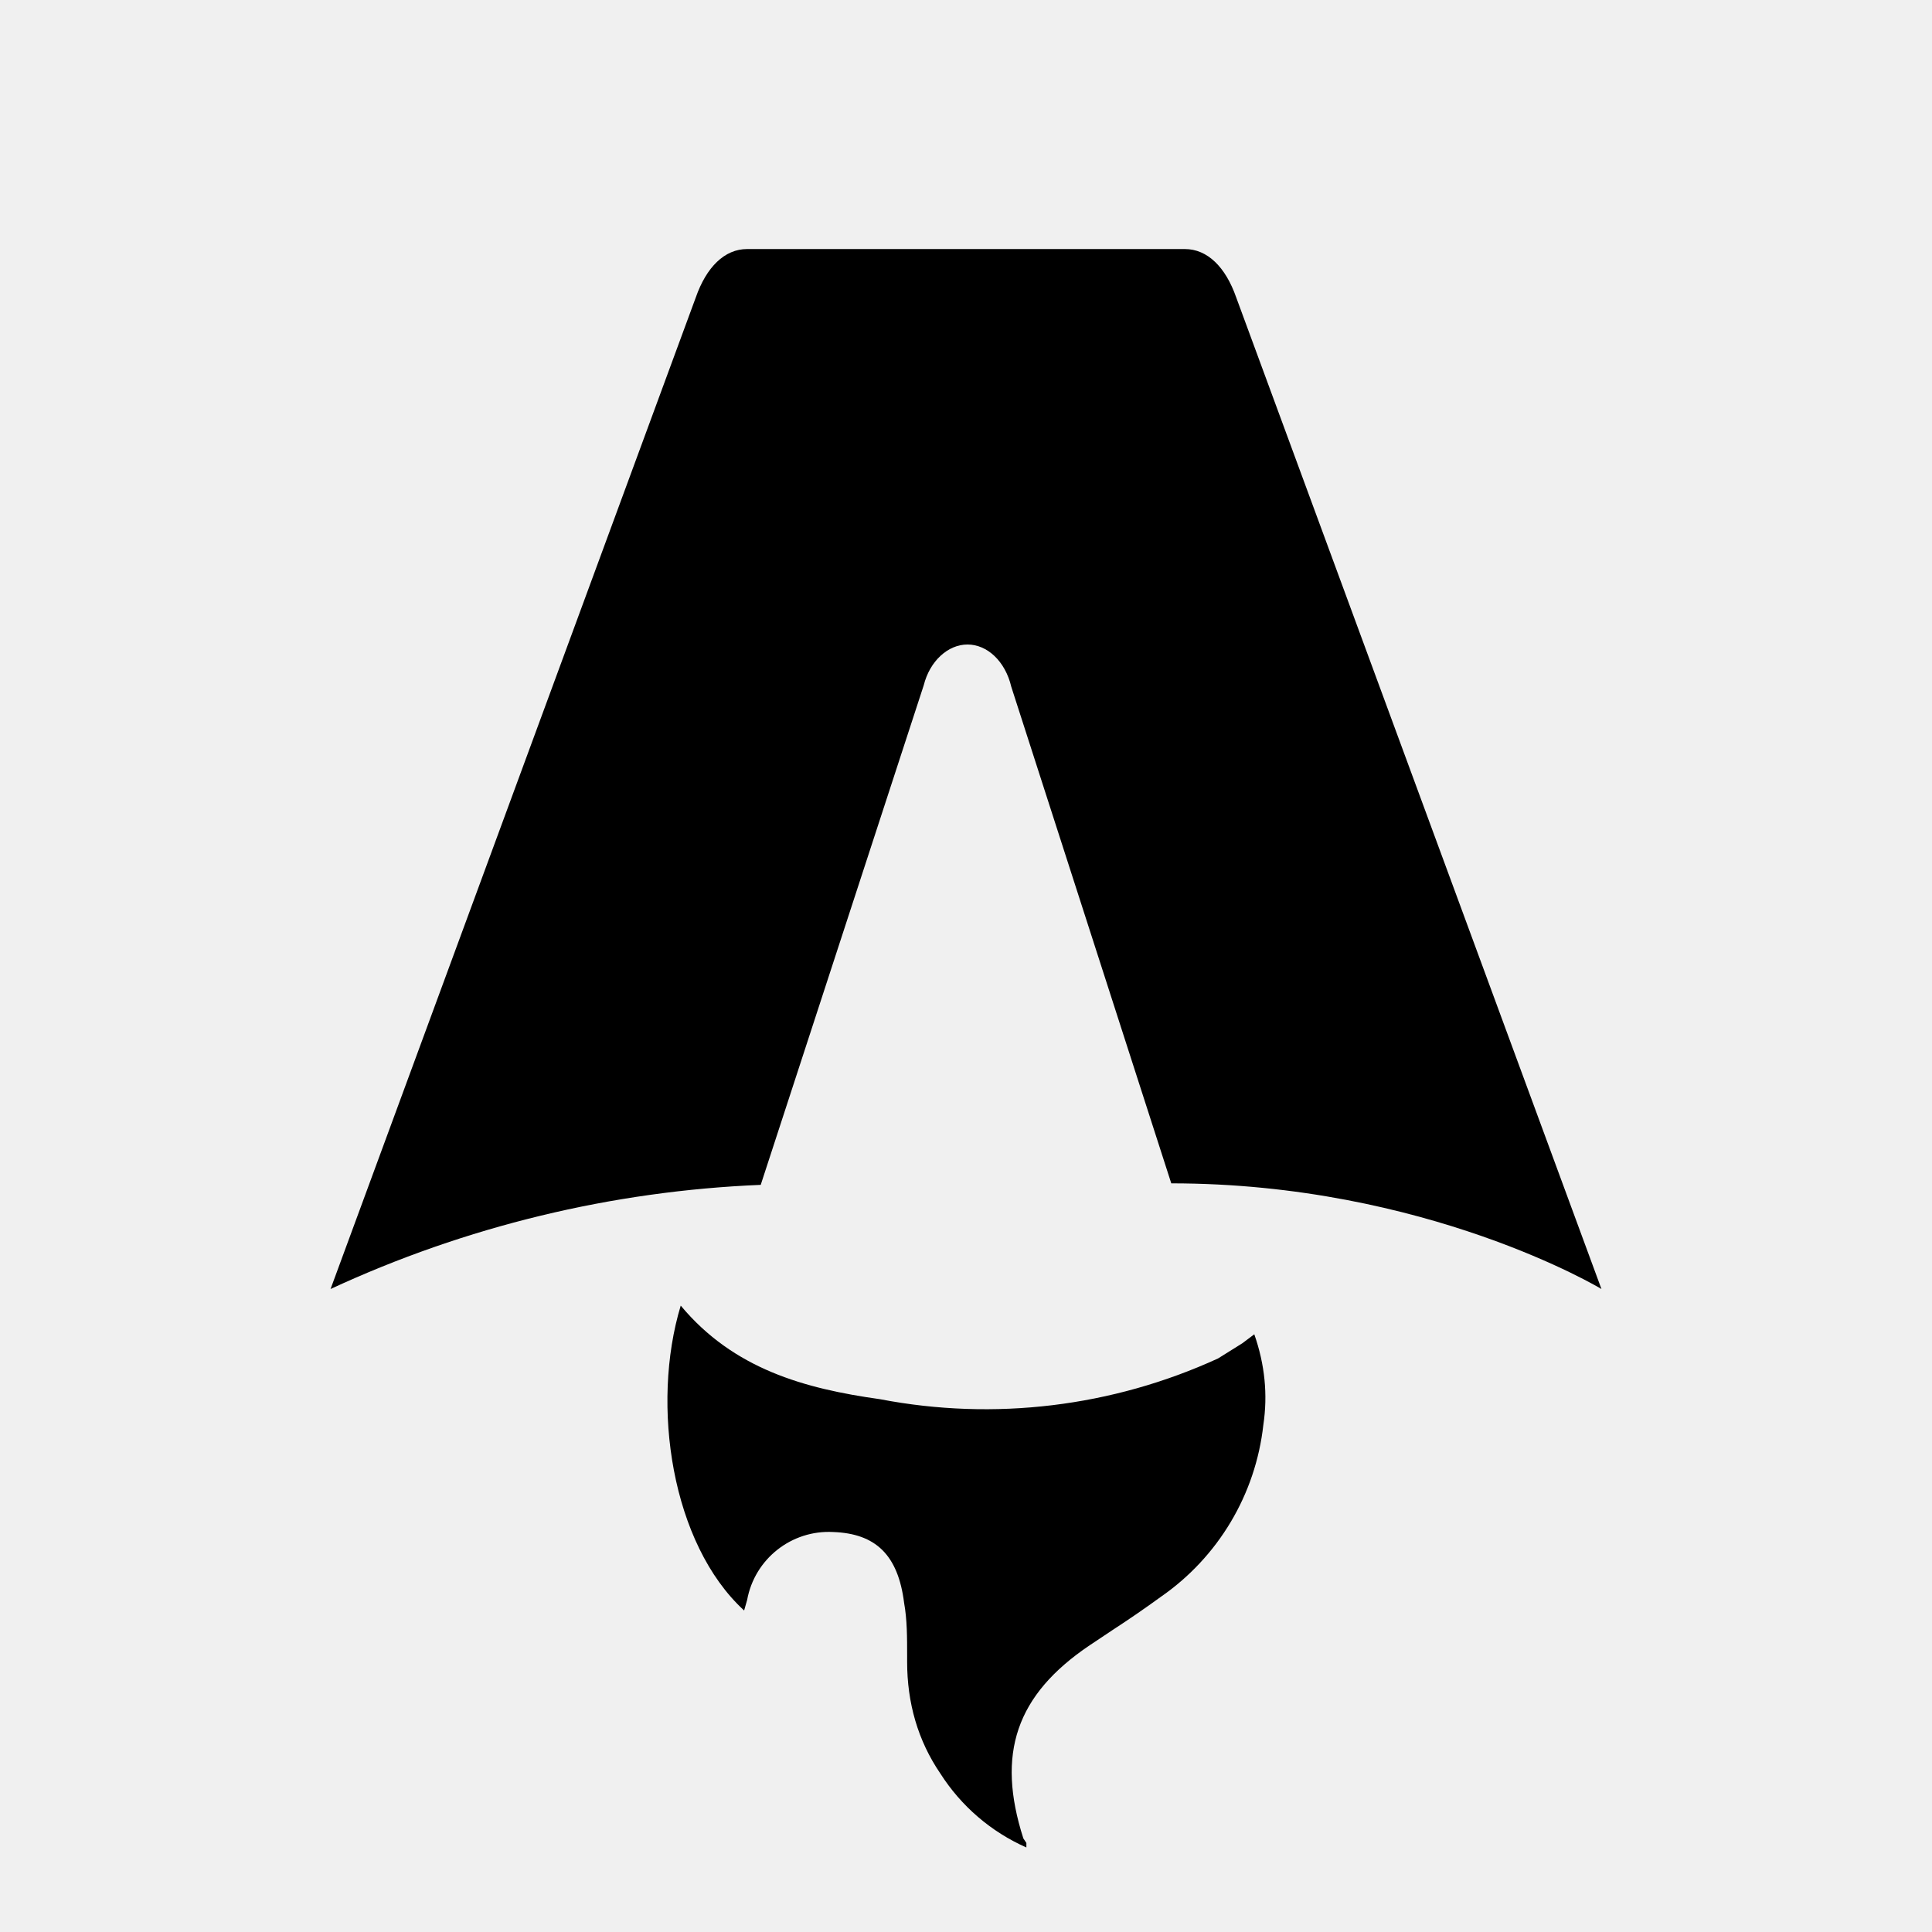
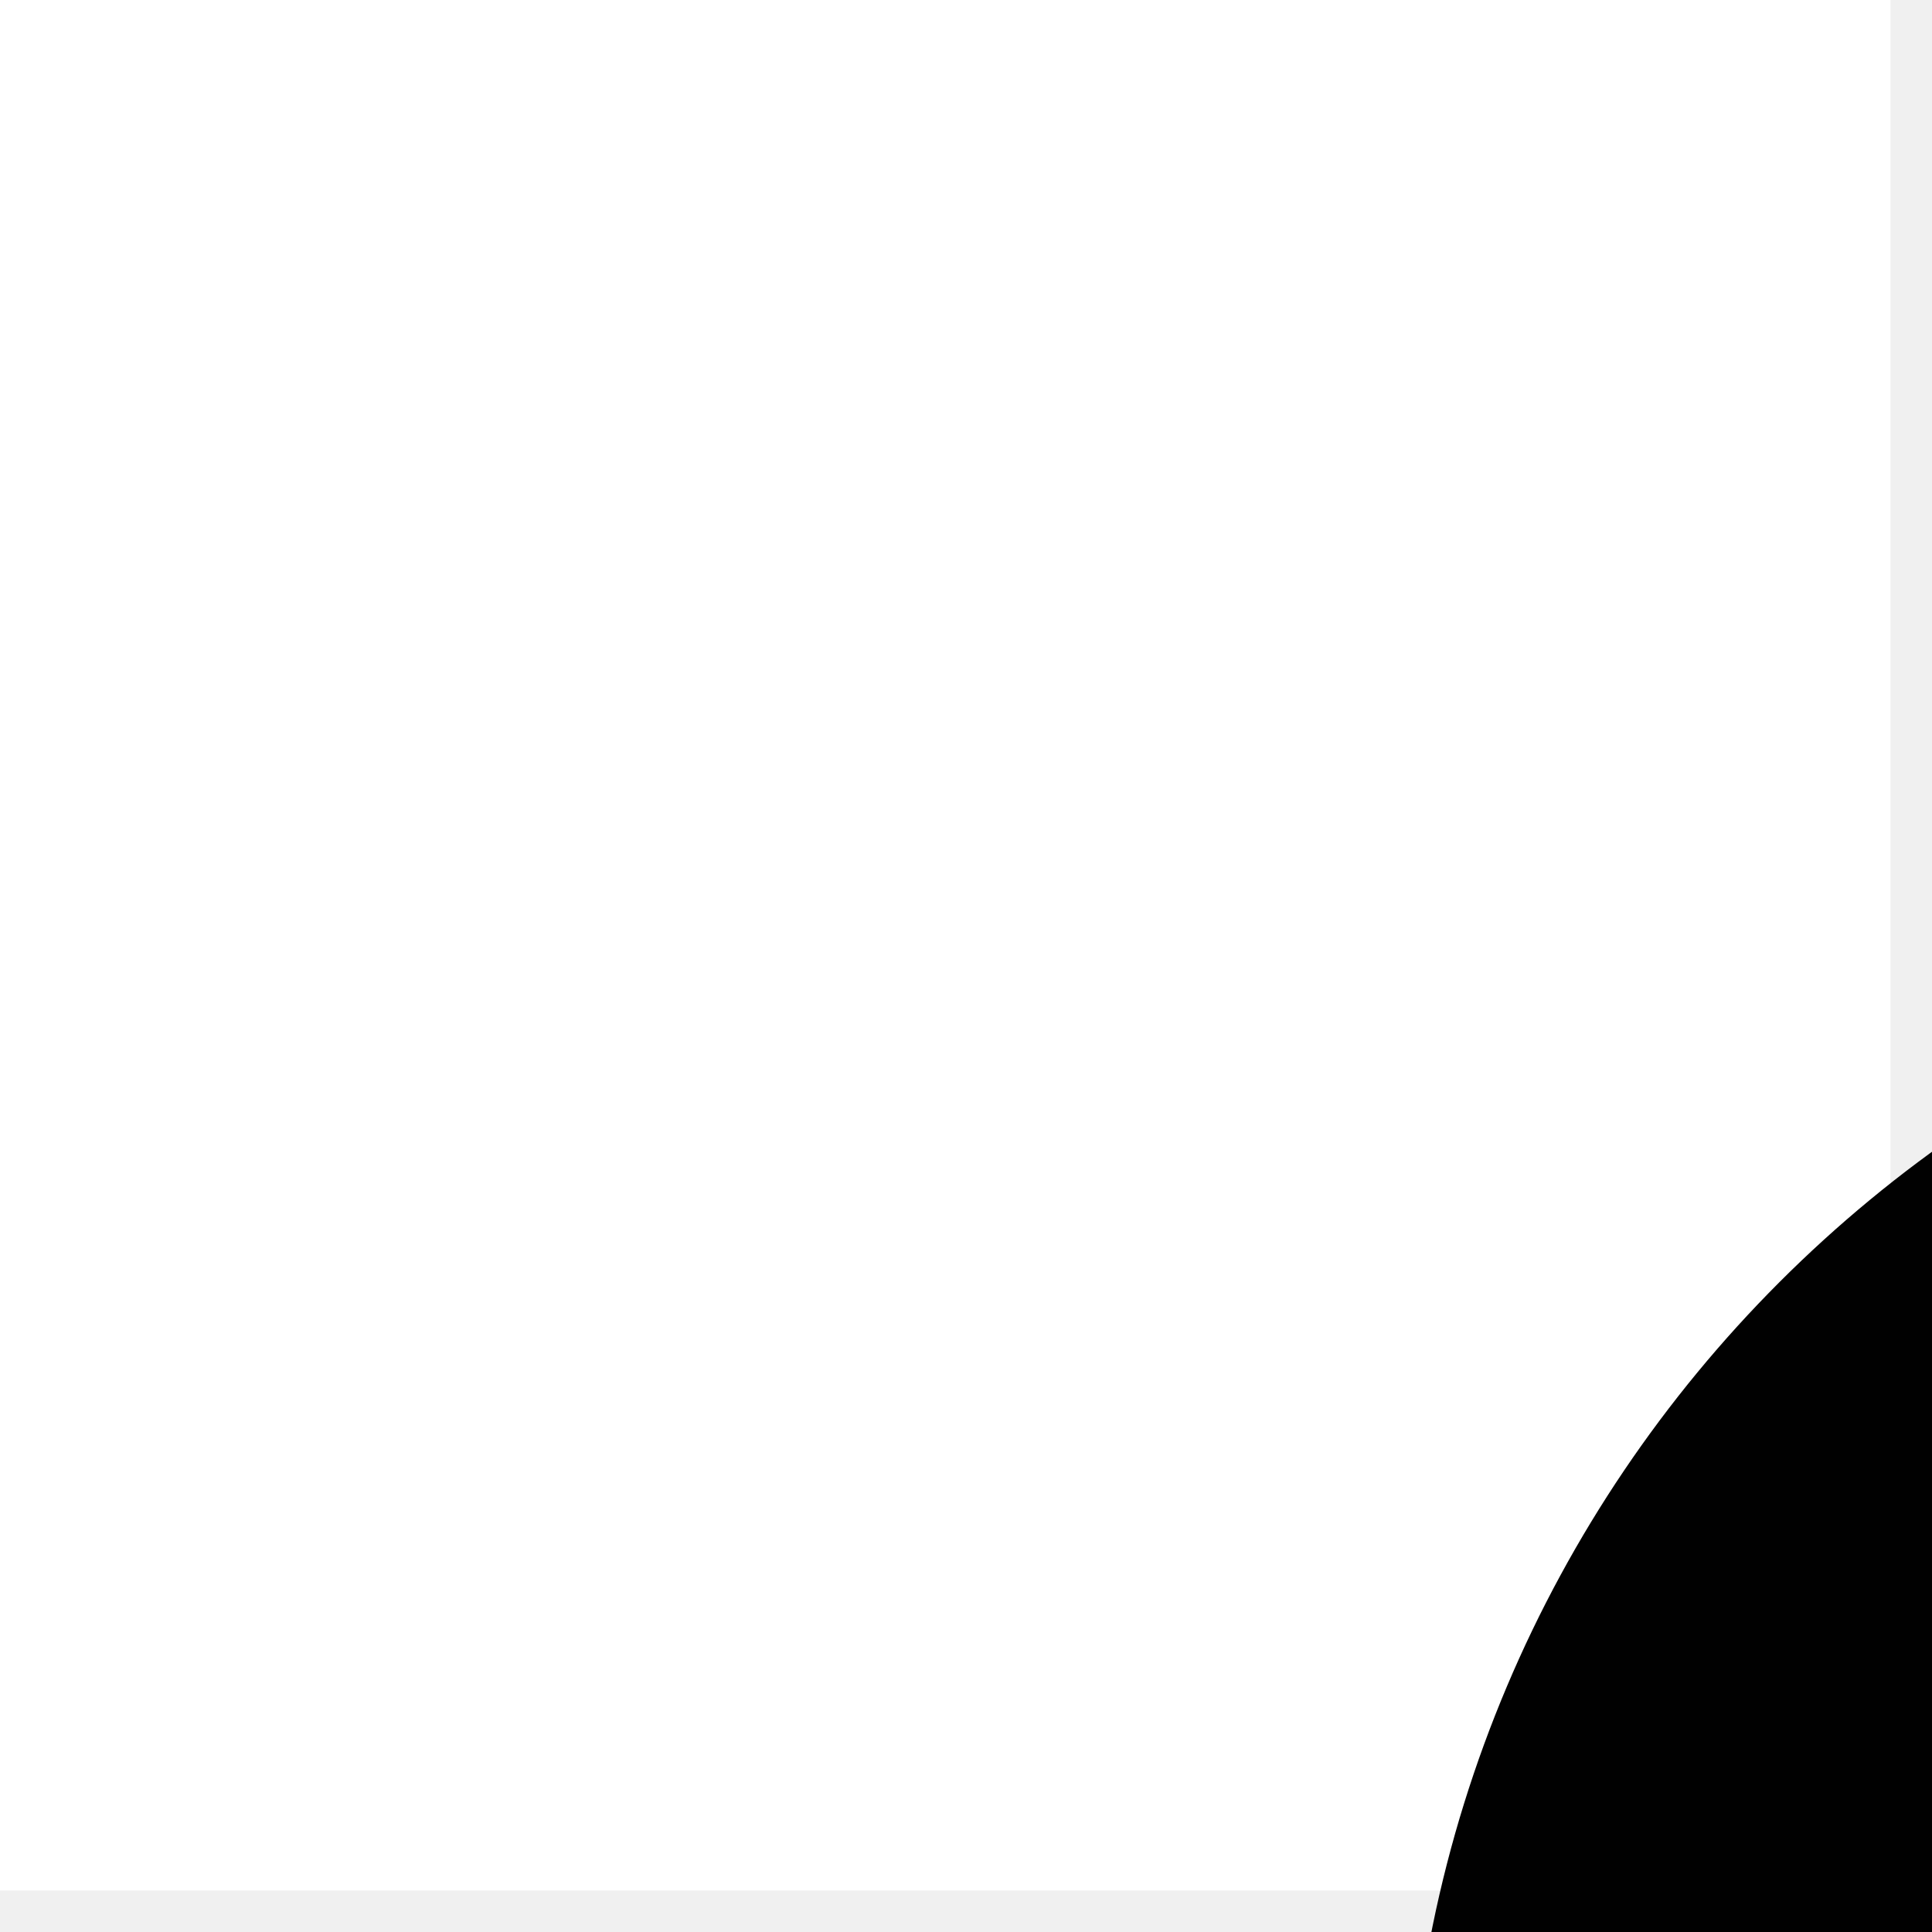
- <svg xmlns="http://www.w3.org/2000/svg" fill="none" viewBox="0 0 128 128">
-   <path d="M50.4 78.5a75.1 75.1 0 0 0-28.5 6.9l24.2-65.7c.7-2 1.9-3.2 3.4-3.2h29c1.5 0 2.7 1.2 3.4 3.2l24.2 65.7s-11.6-7-28.5-7L67 45.5c-.4-1.7-1.6-2.8-2.9-2.8-1.3 0-2.5 1.1-2.9 2.7L50.4 78.5Zm-1.1 28.2Zm-4.2-20.2c-2 6.6-.6 15.8 4.2 20.2a17.5 17.5 0 0 1 .2-.7 5.5 5.5 0 0 1 5.7-4.5c2.8.1 4.3 1.5 4.7 4.7.2 1.1.2 2.3.2 3.5v.4c0 2.7.7 5.2 2.2 7.4a13 13 0 0 0 5.7 4.9v-.3l-.2-.3c-1.8-5.6-.5-9.5 4.4-12.8l1.5-1a73 73 0 0 0 3.2-2.2 16 16 0 0 0 6.8-11.4c.3-2 .1-4-.6-6l-.8.6-1.6 1a37 37 0 0 1-22.4 2.7c-5-.7-9.7-2-13.2-6.2Z" />
-   <style>
-         path { fill: #000; }
-         @media (prefers-color-scheme: dark) {
-             path { fill: #FFF; }
-         }
+ <svg xmlns="http://www.w3.org/2000/svg" class="favicon" version="1.1" fill="none" viewBox="0 0 128 128">
+   <defs>
+     <style>
+       .cls-1 {
+         fill: #010101;
+       }
+ 
+       .cls-1, .cls-2 {
+         stroke-width: 0px;
+       }
+ 
+       .cls-2 {
+         fill: #fff;
+       }
    </style>
+   </defs>
+   <rect class="cls-2" x="-2.75" y="-2.75" width="128" height="128" />
+   <g>
+     <path class="cls-1" d="M261.79,144.55c0,46.55-37.74,84.29-84.29,84.29s-84.29-37.74-84.29-84.29,37.73-84.3,84.28-84.3,84.29,37.74,84.29,84.29h0ZM177.49,104.5c-22.12,0-40.05,17.93-40.05,40.05s17.93,40.05,40.05,40.05,40.05-17.93,40.05-40.05-17.93-40.05-40.05-40.05h0Z" />
+     <rect class="cls-1" x="117.06" y="250.5" width="144.72" height="44.24" />
+   </g>
</svg>
